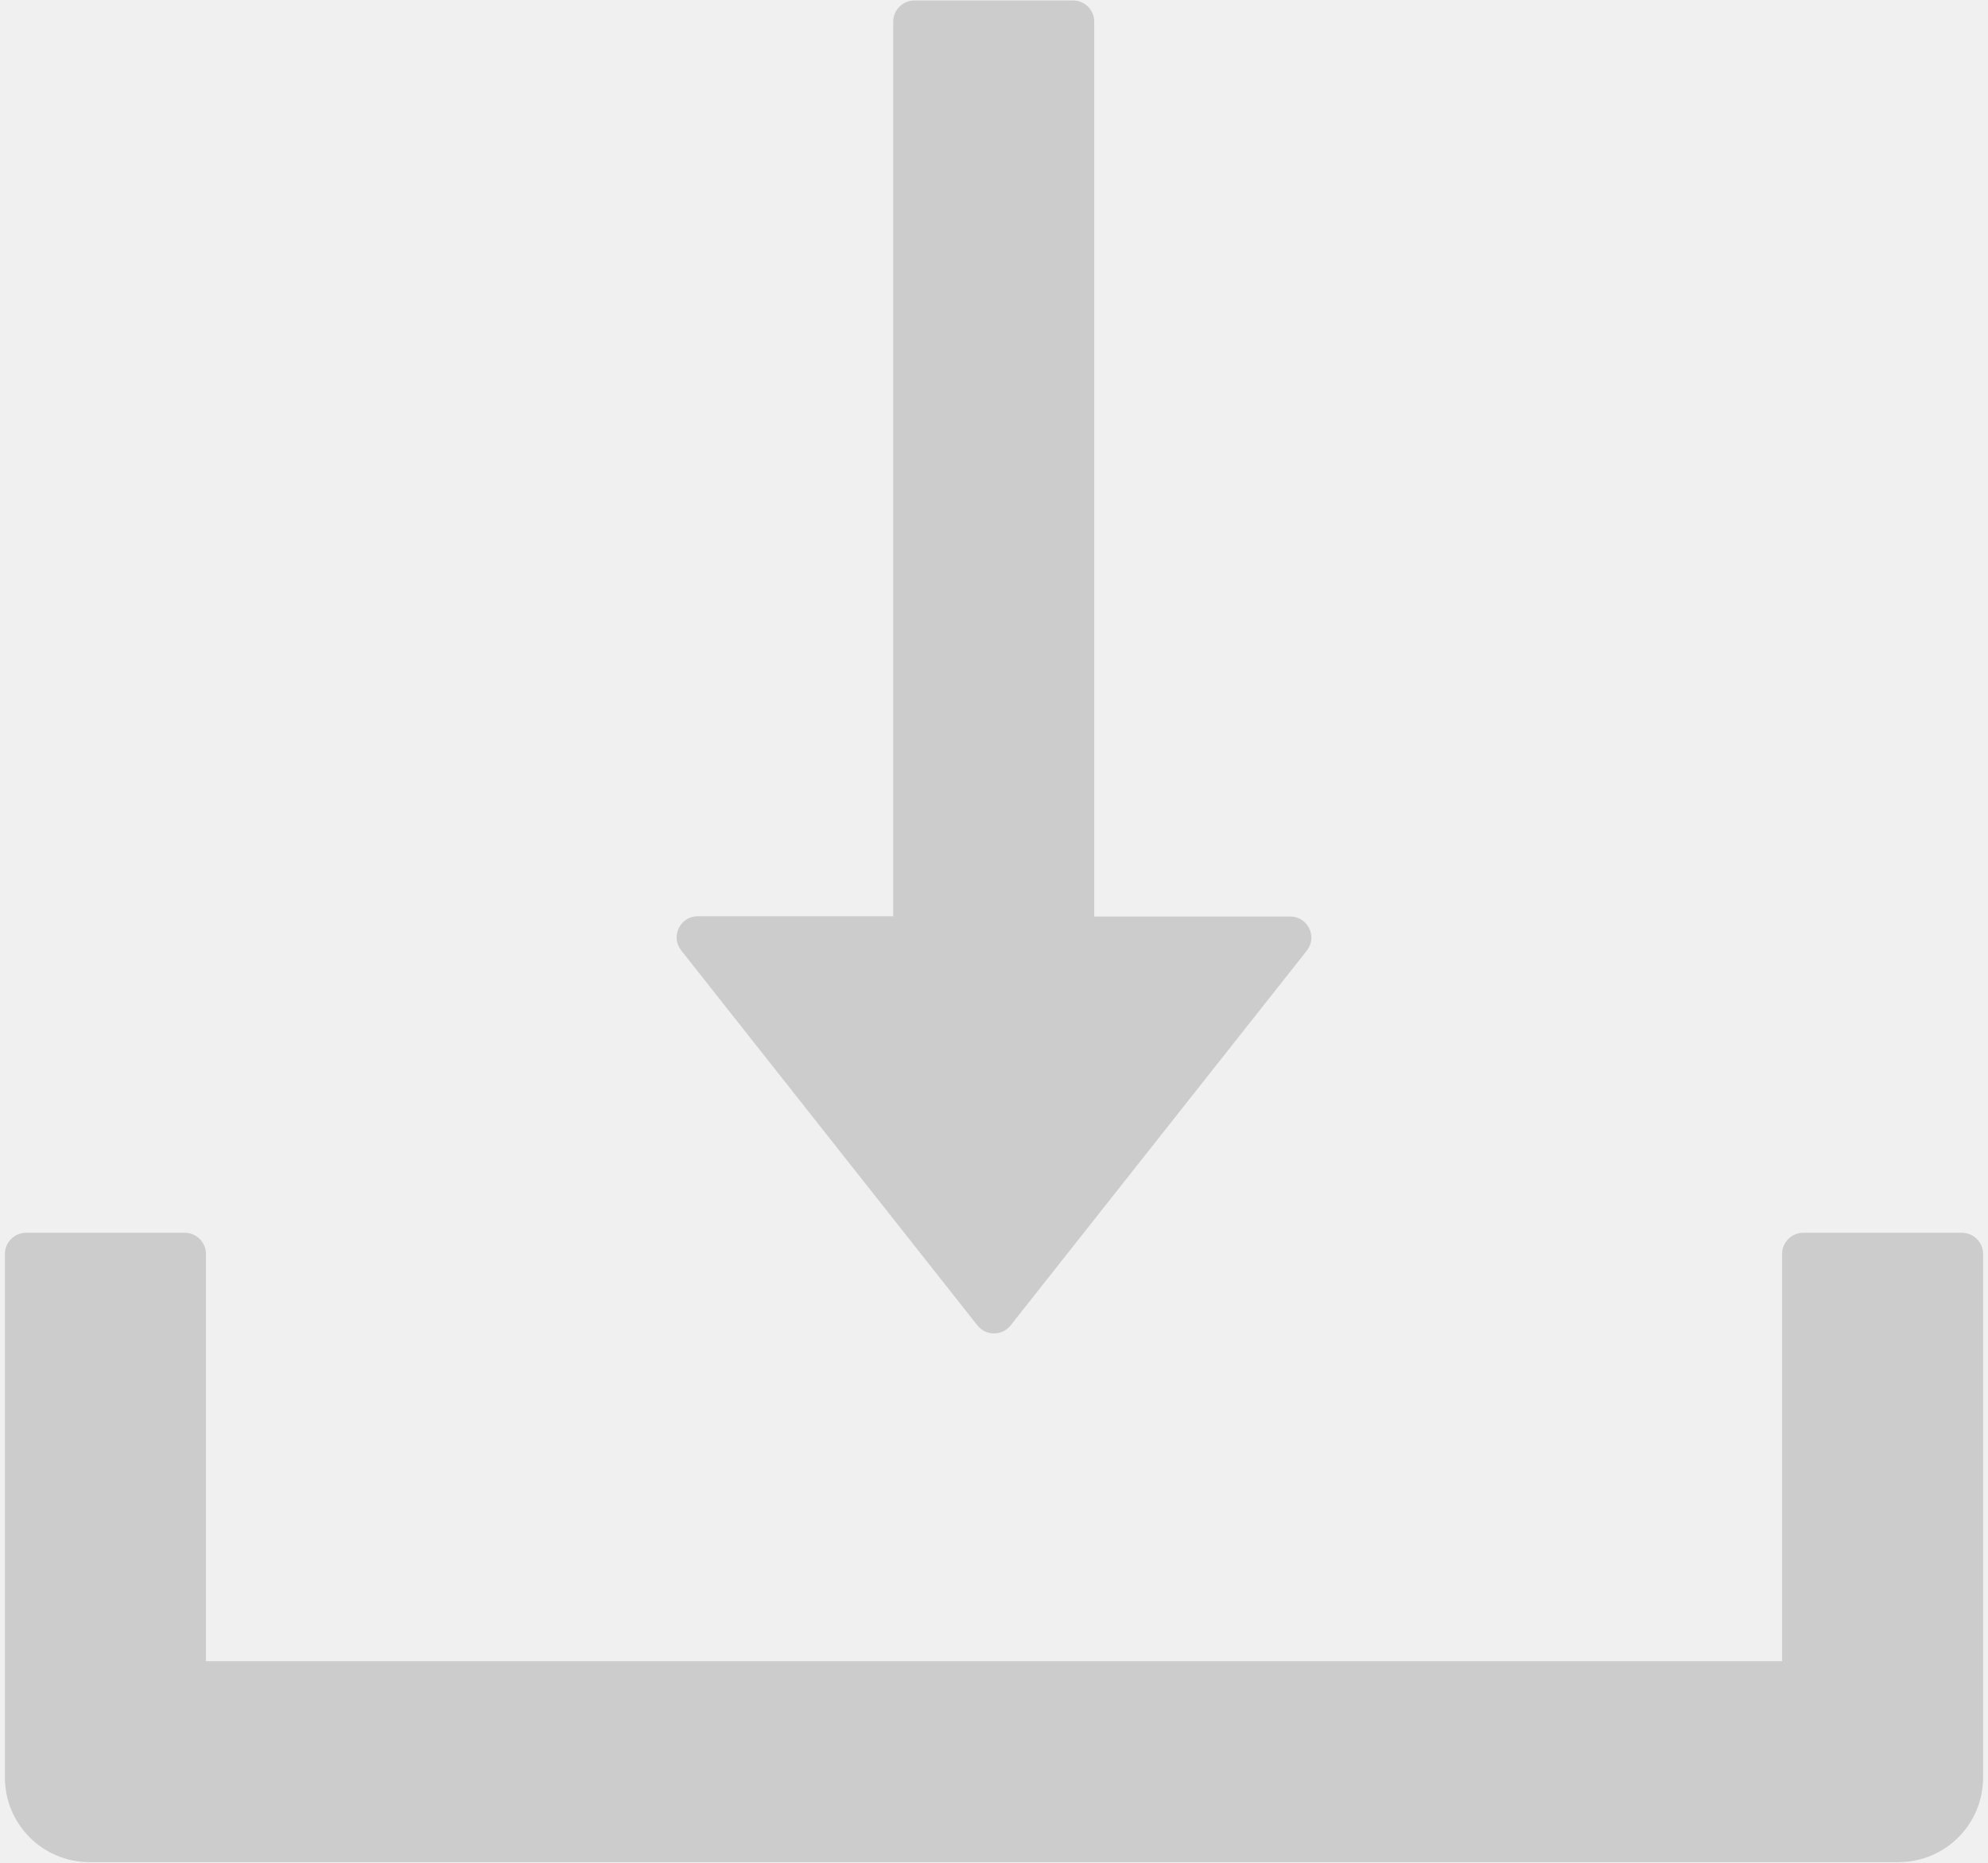
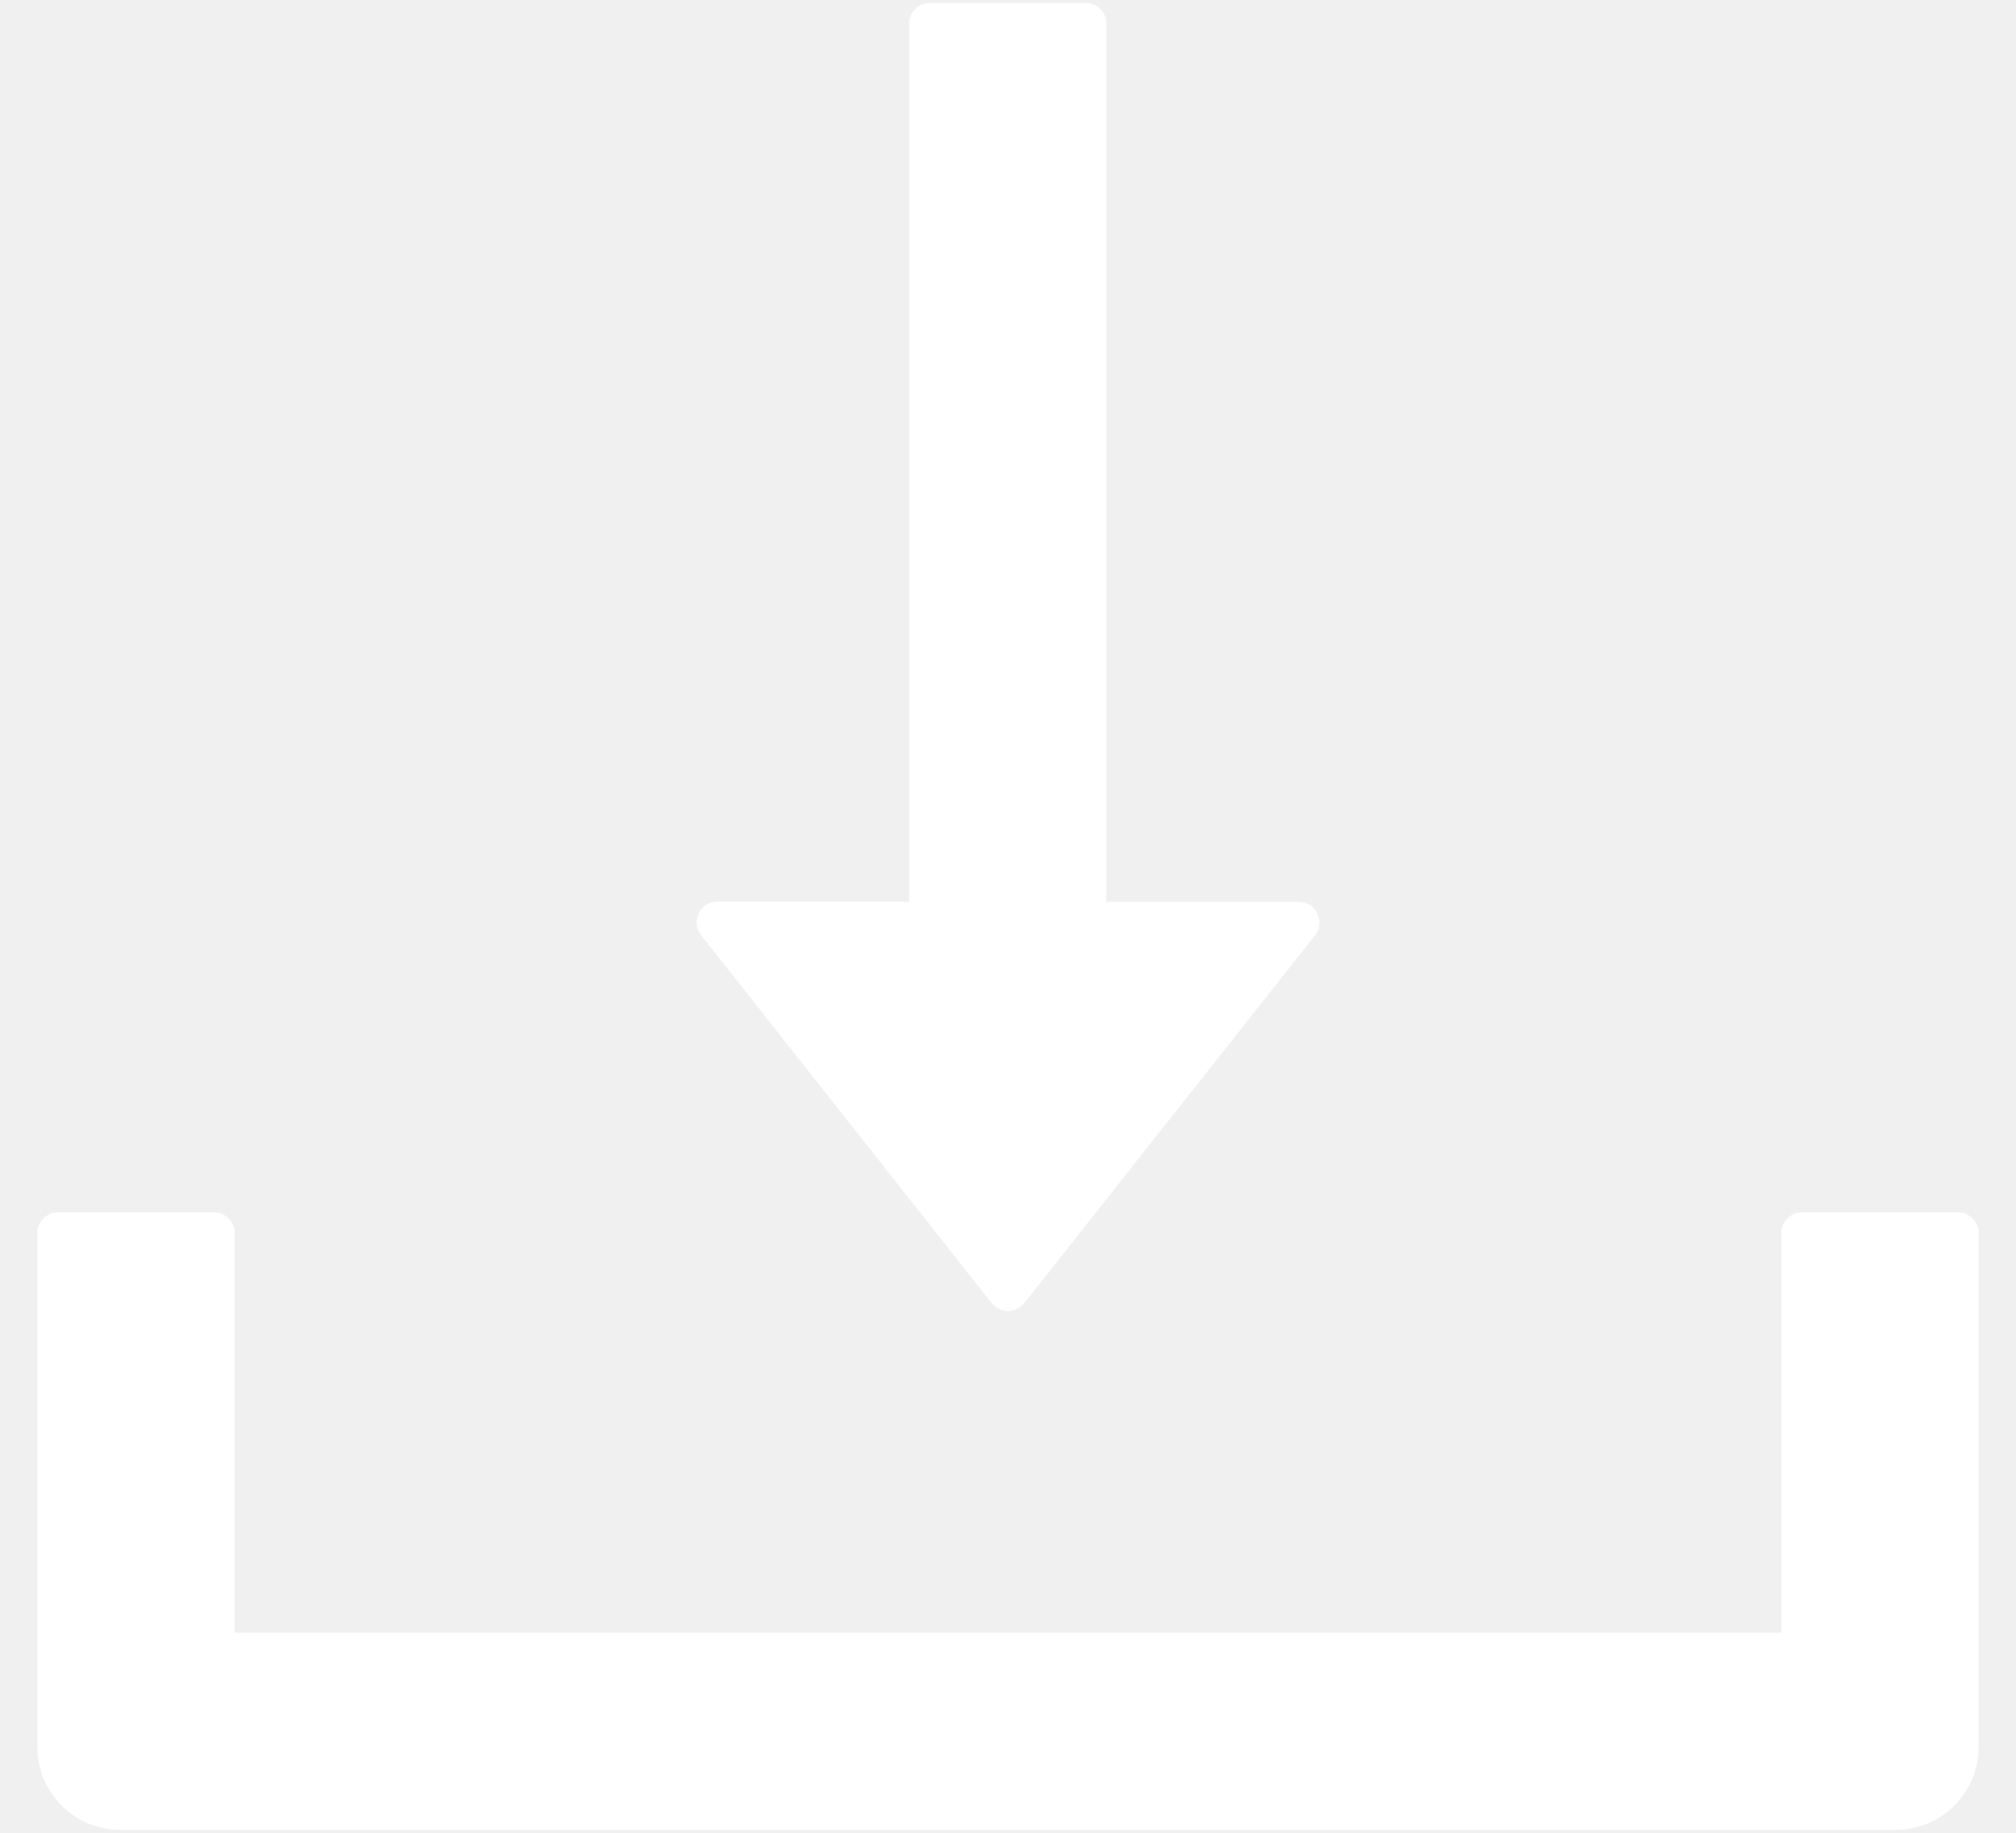
- <svg xmlns="http://www.w3.org/2000/svg" width="127" height="119" viewBox="0 0 127 119" fill="none">
-   <path d="M62.436 84.673C62.562 84.834 62.724 84.965 62.908 85.055C63.092 85.145 63.295 85.191 63.5 85.191C63.705 85.191 63.908 85.145 64.092 85.055C64.276 84.965 64.438 84.834 64.564 84.673L83.486 60.733C84.179 59.855 83.554 58.554 82.422 58.554H69.903V1.383C69.903 0.639 69.295 0.031 68.552 0.031H58.415C57.671 0.031 57.063 0.639 57.063 1.383V58.537H44.578C43.446 58.537 42.821 59.838 43.514 60.716L62.436 84.673ZM125.334 78.76H115.197C114.454 78.76 113.846 79.368 113.846 80.111V106.129H13.154V80.111C13.154 79.368 12.546 78.76 11.803 78.76H1.666C0.923 78.76 0.314 79.368 0.314 80.111V113.562C0.314 116.553 2.73 118.969 5.721 118.969H121.279C124.27 118.969 126.686 116.553 126.686 113.562V80.111C126.686 79.368 126.077 78.76 125.334 78.76Z" fill="#CCCCCC" />
+ <svg xmlns="http://www.w3.org/2000/svg" width="44" height="40" viewBox="0 0 44 40" fill="none">
+   <path d="M21.643 28.439C21.686 28.494 21.74 28.537 21.802 28.567C21.863 28.598 21.931 28.613 22 28.613C22.069 28.613 22.137 28.598 22.198 28.567C22.26 28.537 22.314 28.494 22.357 28.439L28.701 20.413C28.933 20.119 28.723 19.683 28.344 19.683H24.147V0.516C24.147 0.266 23.943 0.062 23.694 0.062H20.295C20.046 0.062 19.842 0.266 19.842 0.516V19.677H15.656C15.277 19.677 15.067 20.113 15.299 20.408L21.643 28.439ZM42.73 26.457H39.332C39.083 26.457 38.879 26.661 38.879 26.91V35.633H5.121V26.91C5.121 26.661 4.917 26.457 4.668 26.457H1.27C1.02 26.457 0.816 26.661 0.816 26.91V38.125C0.816 39.127 1.626 39.938 2.629 39.938H41.371C42.374 39.938 43.184 39.127 43.184 38.125V26.91C43.184 26.661 42.98 26.457 42.73 26.457Z" fill="white" />
</svg>
